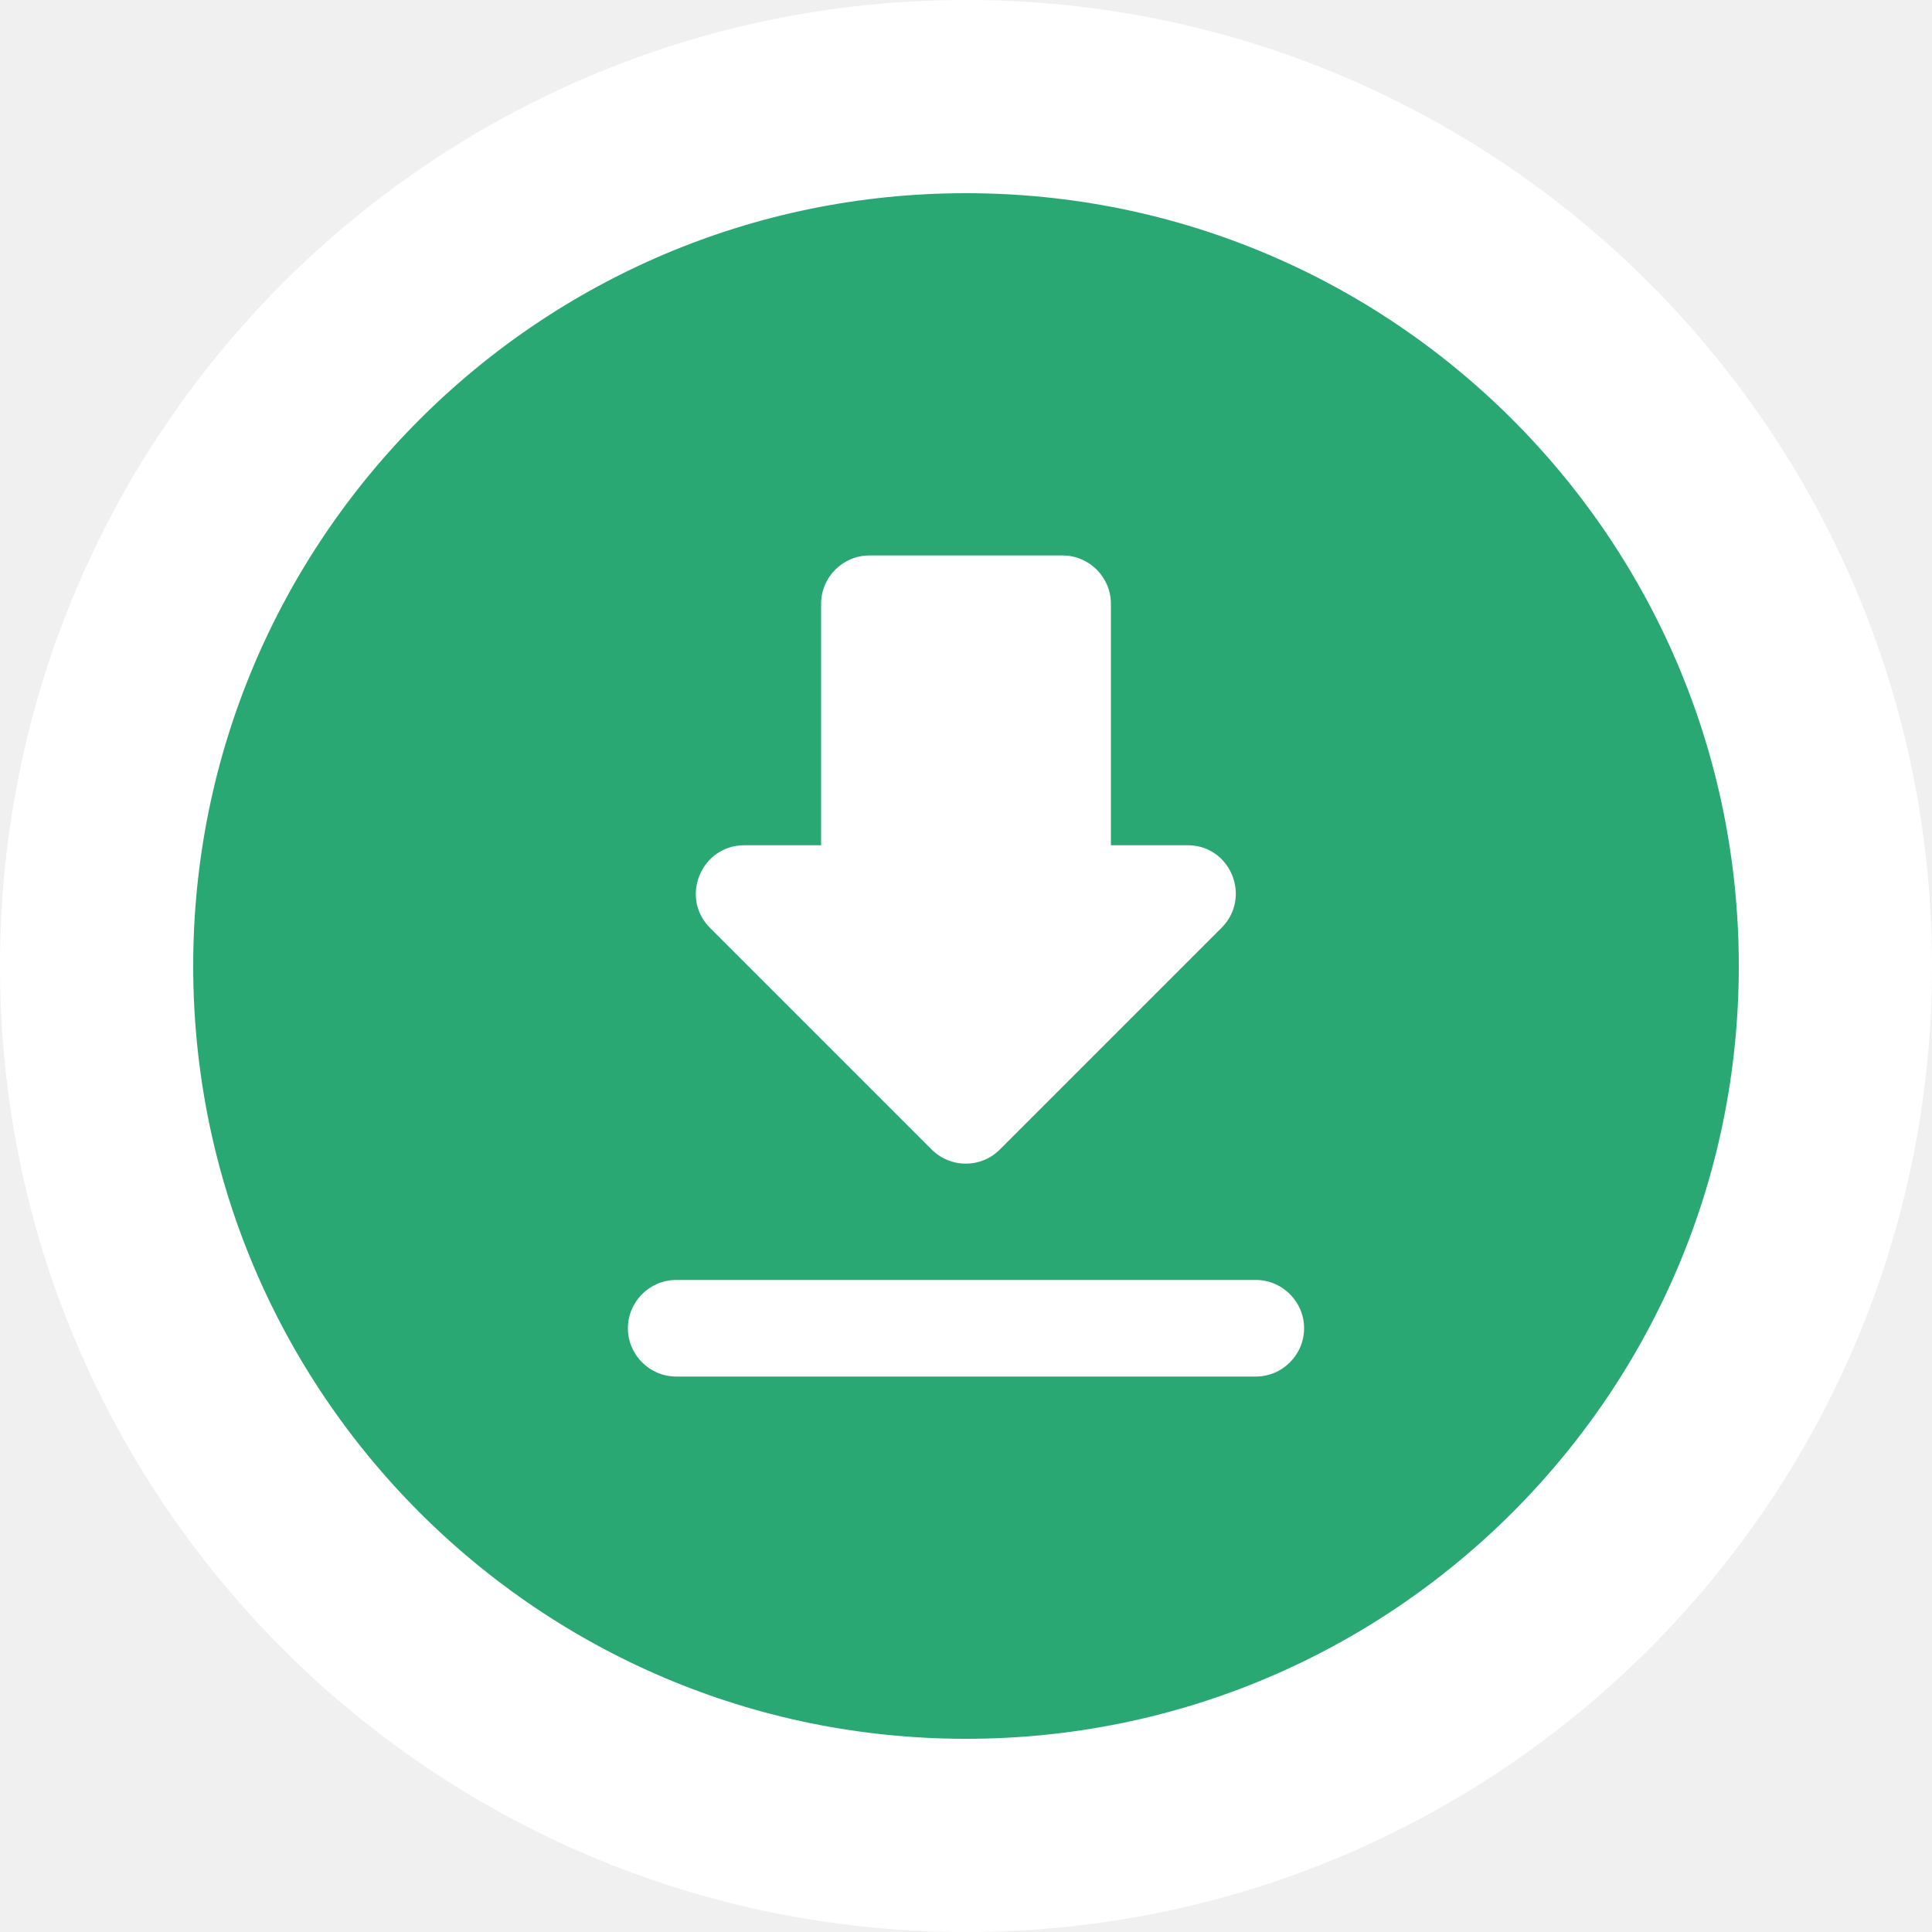
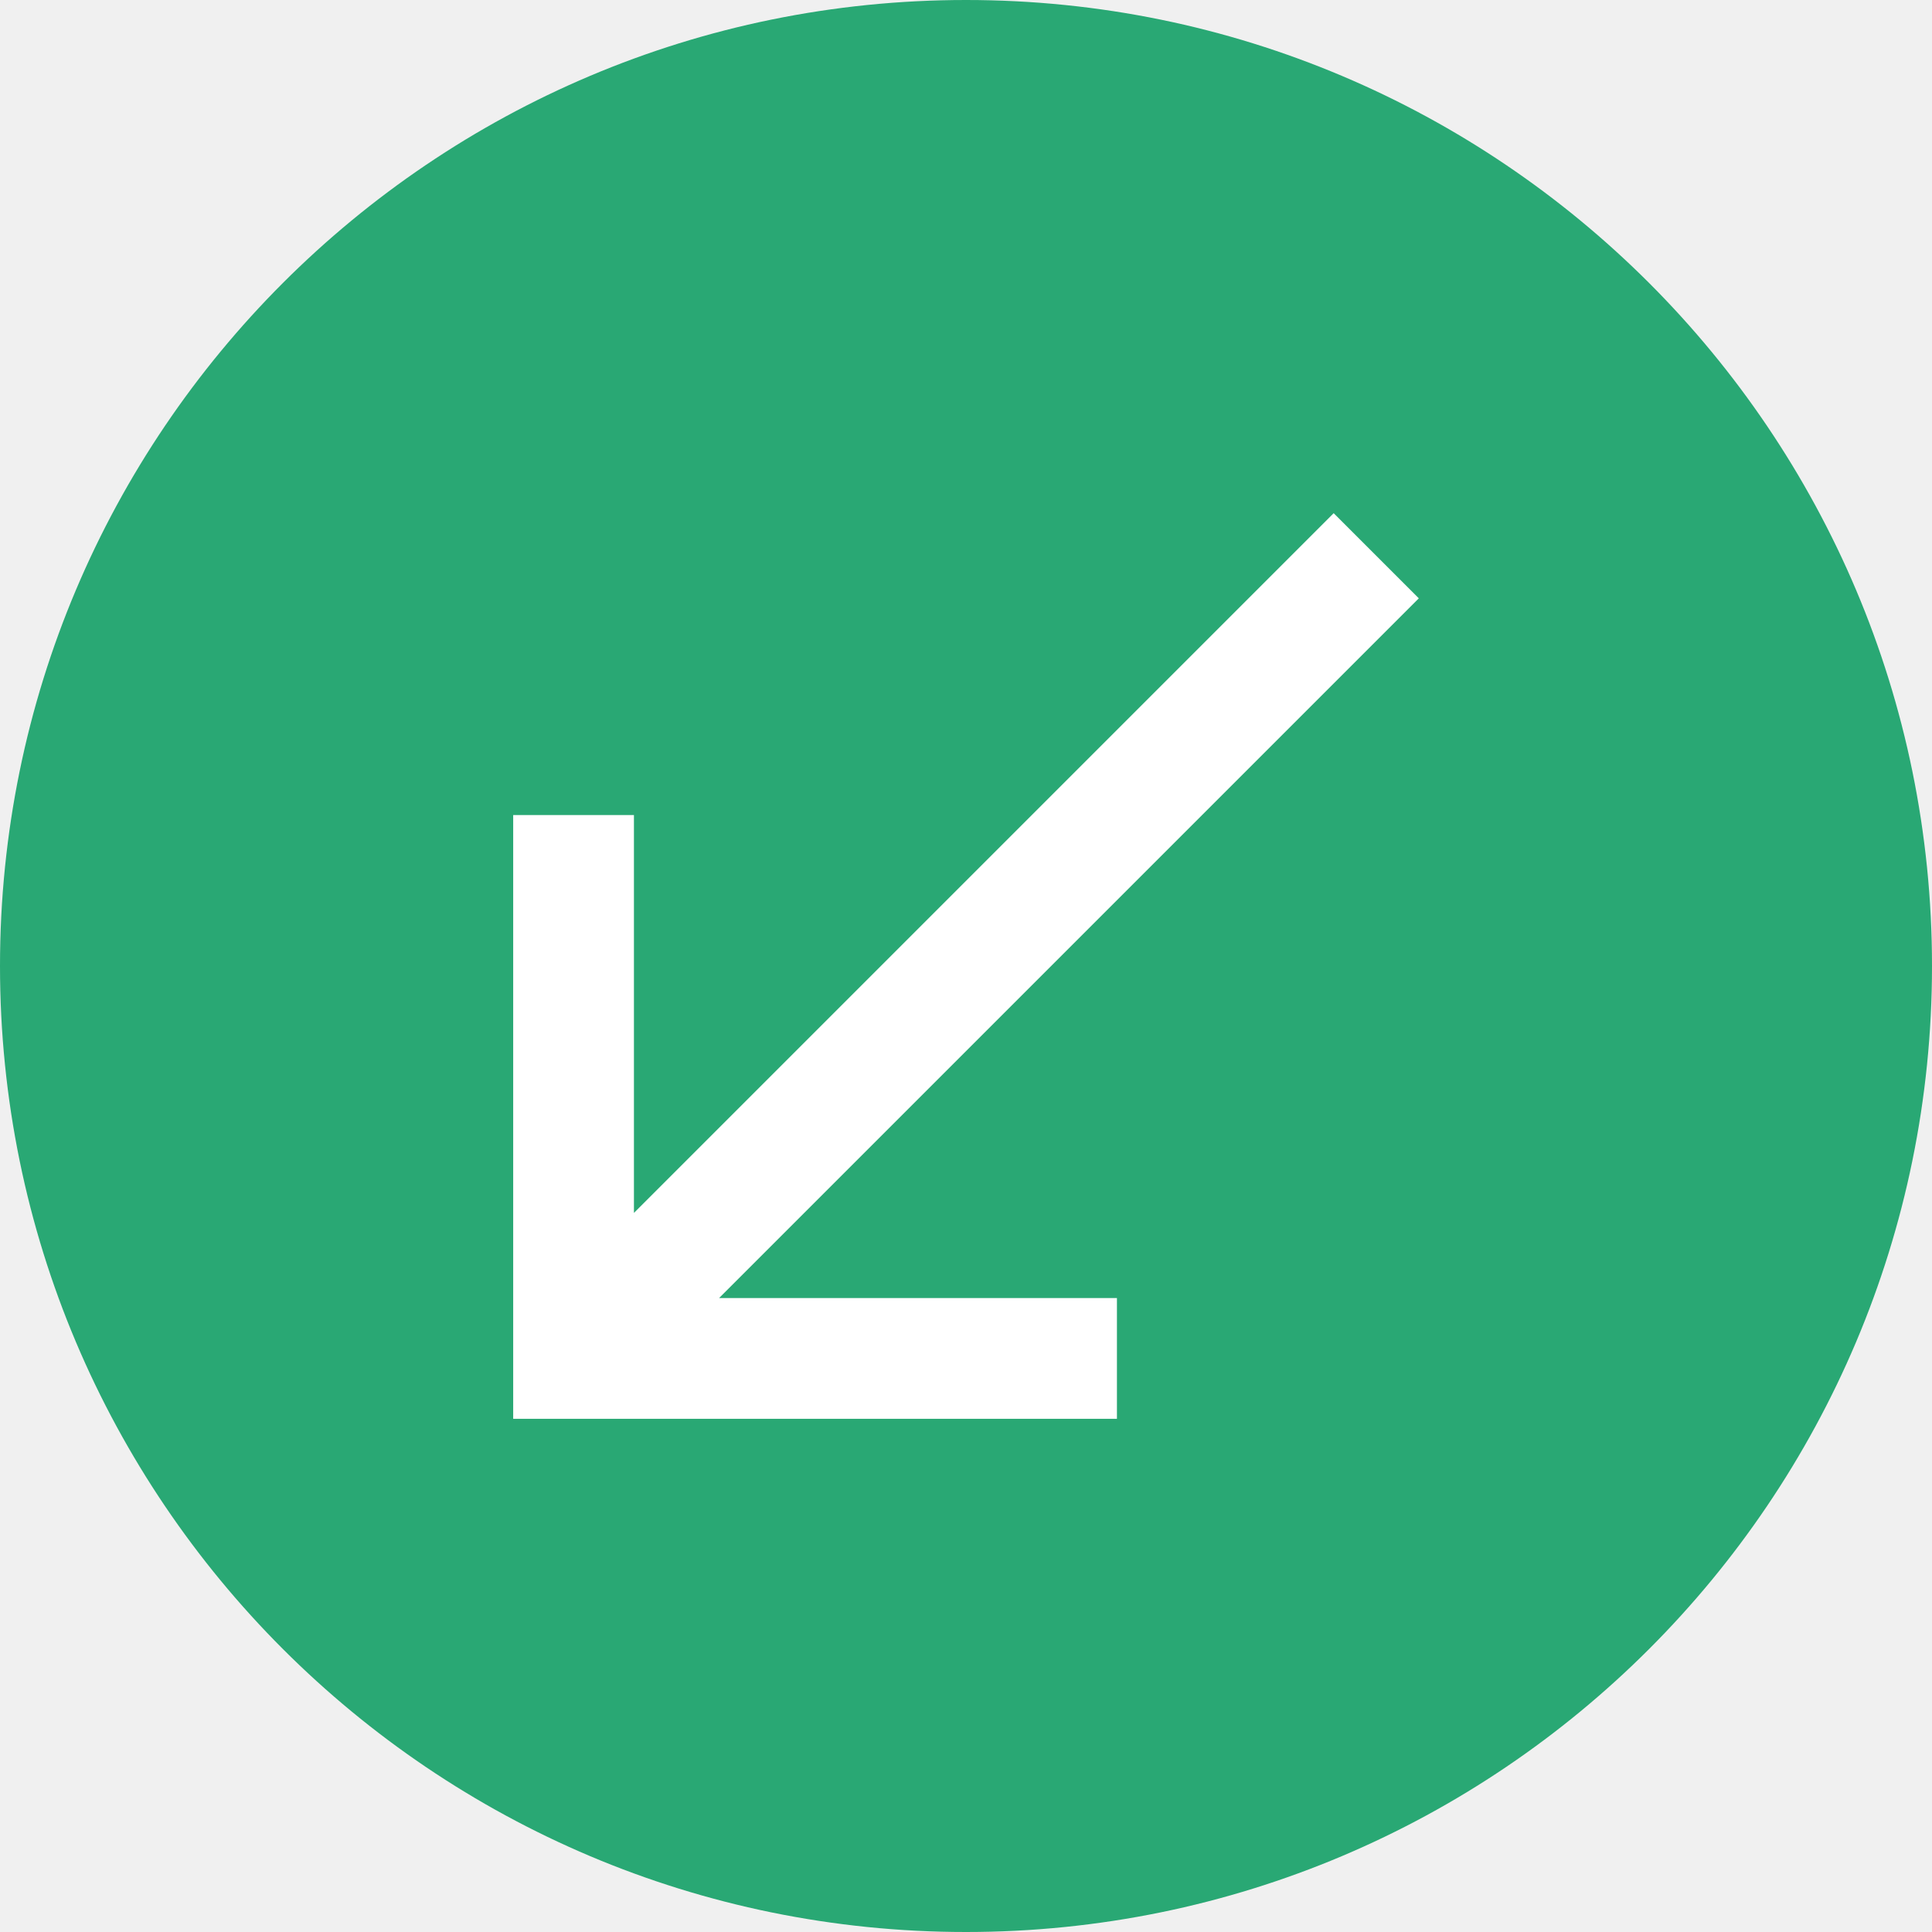
- <svg xmlns="http://www.w3.org/2000/svg" width="20" height="20" viewBox="0 0 20 20" fill="none">
-   <rect x="1" y="1" width="18" height="18" rx="9" fill="#29A874" />
-   <path d="M12.295 8.75H11.5V6.25C11.5 5.975 11.275 5.75 11 5.75H9C8.725 5.75 8.5 5.975 8.5 6.25V8.75H7.705C7.26 8.75 7.035 9.29 7.35 9.605L9.645 11.9C9.84 12.095 10.155 12.095 10.35 11.9L12.645 9.605C12.96 9.29 12.74 8.75 12.295 8.75ZM6.5 13.75C6.5 14.025 6.725 14.25 7 14.25H13C13.275 14.25 13.5 14.025 13.5 13.75C13.5 13.475 13.275 13.25 13 13.25H7C6.725 13.25 6.5 13.475 6.5 13.75Z" fill="white" />
-   <rect x="1" y="1" width="18" height="18" rx="9" stroke="white" stroke-width="2" />
+ <svg xmlns="http://www.w3.org/2000/svg" width="16" height="16" viewBox="0 0 16 16" fill="none">
+   <rect x="16" y="16" width="16" height="16" rx="8" transform="rotate(-180 16 16)" fill="#29A874" />
+   <path d="M11.75 4.955L11.045 4.25L5.25 10.045V6.75H4.25V11.75H9.25V10.75H5.955L11.75 4.955Z" fill="white" />
</svg>
